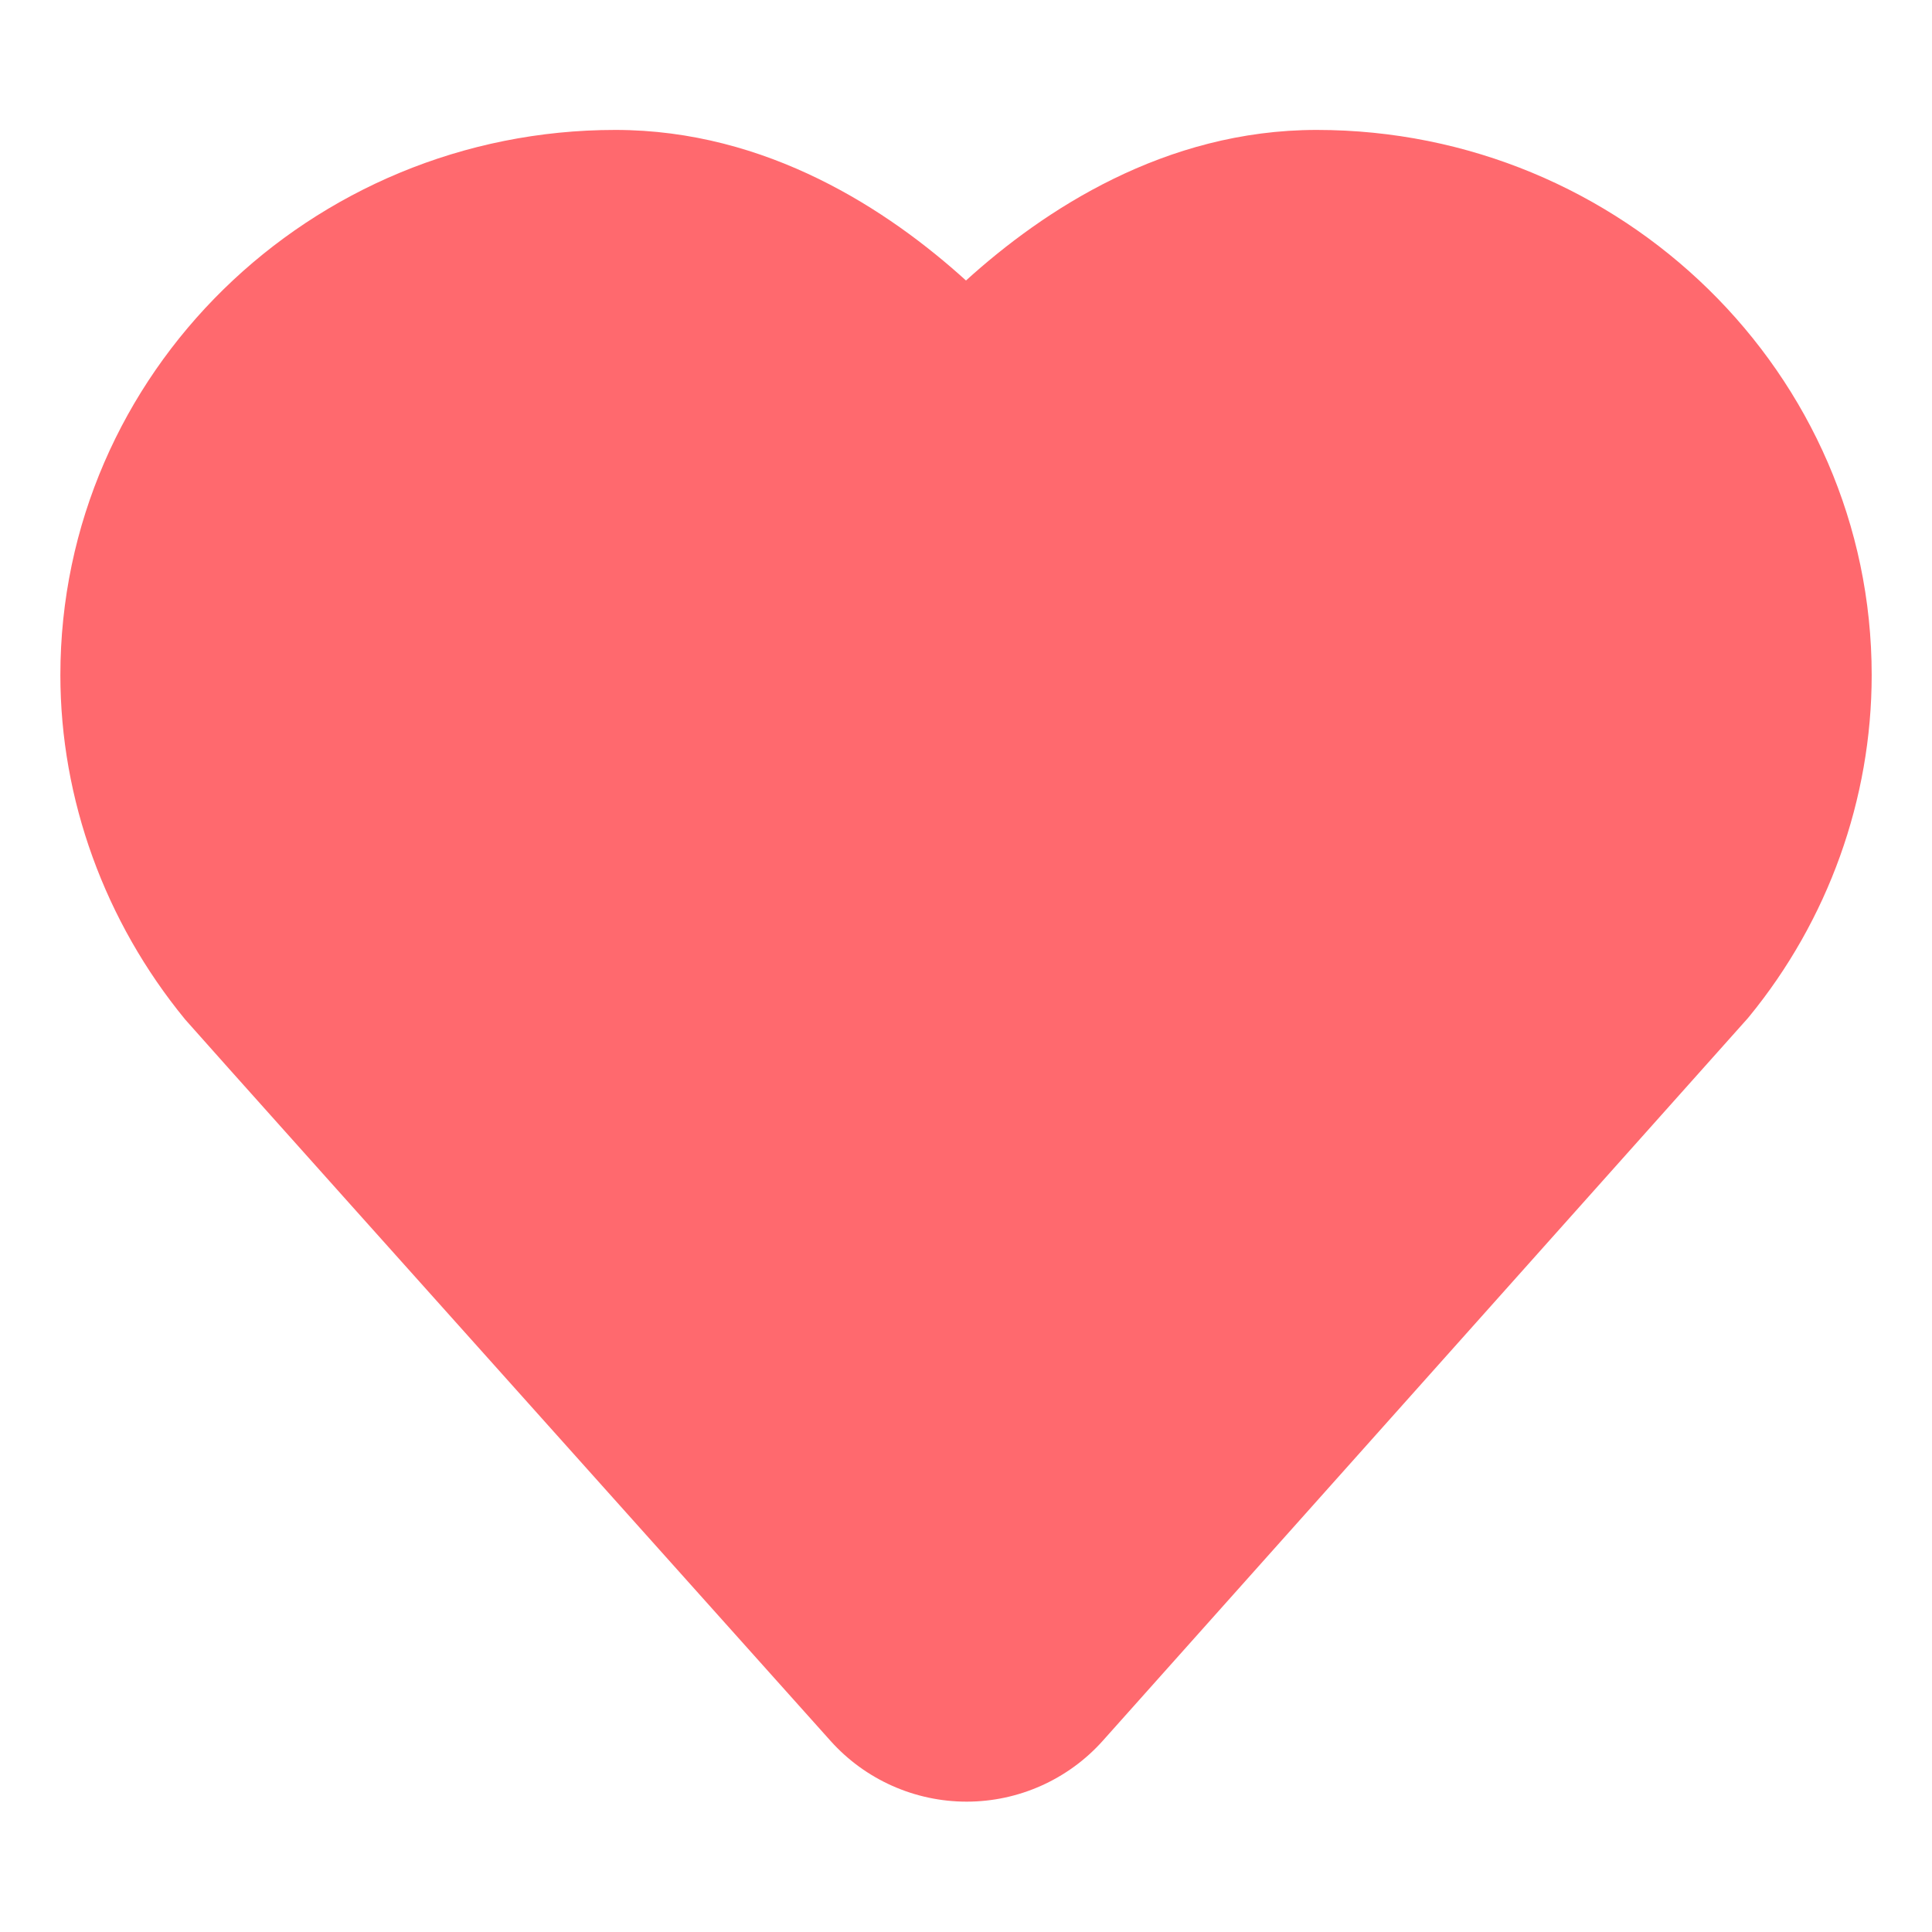
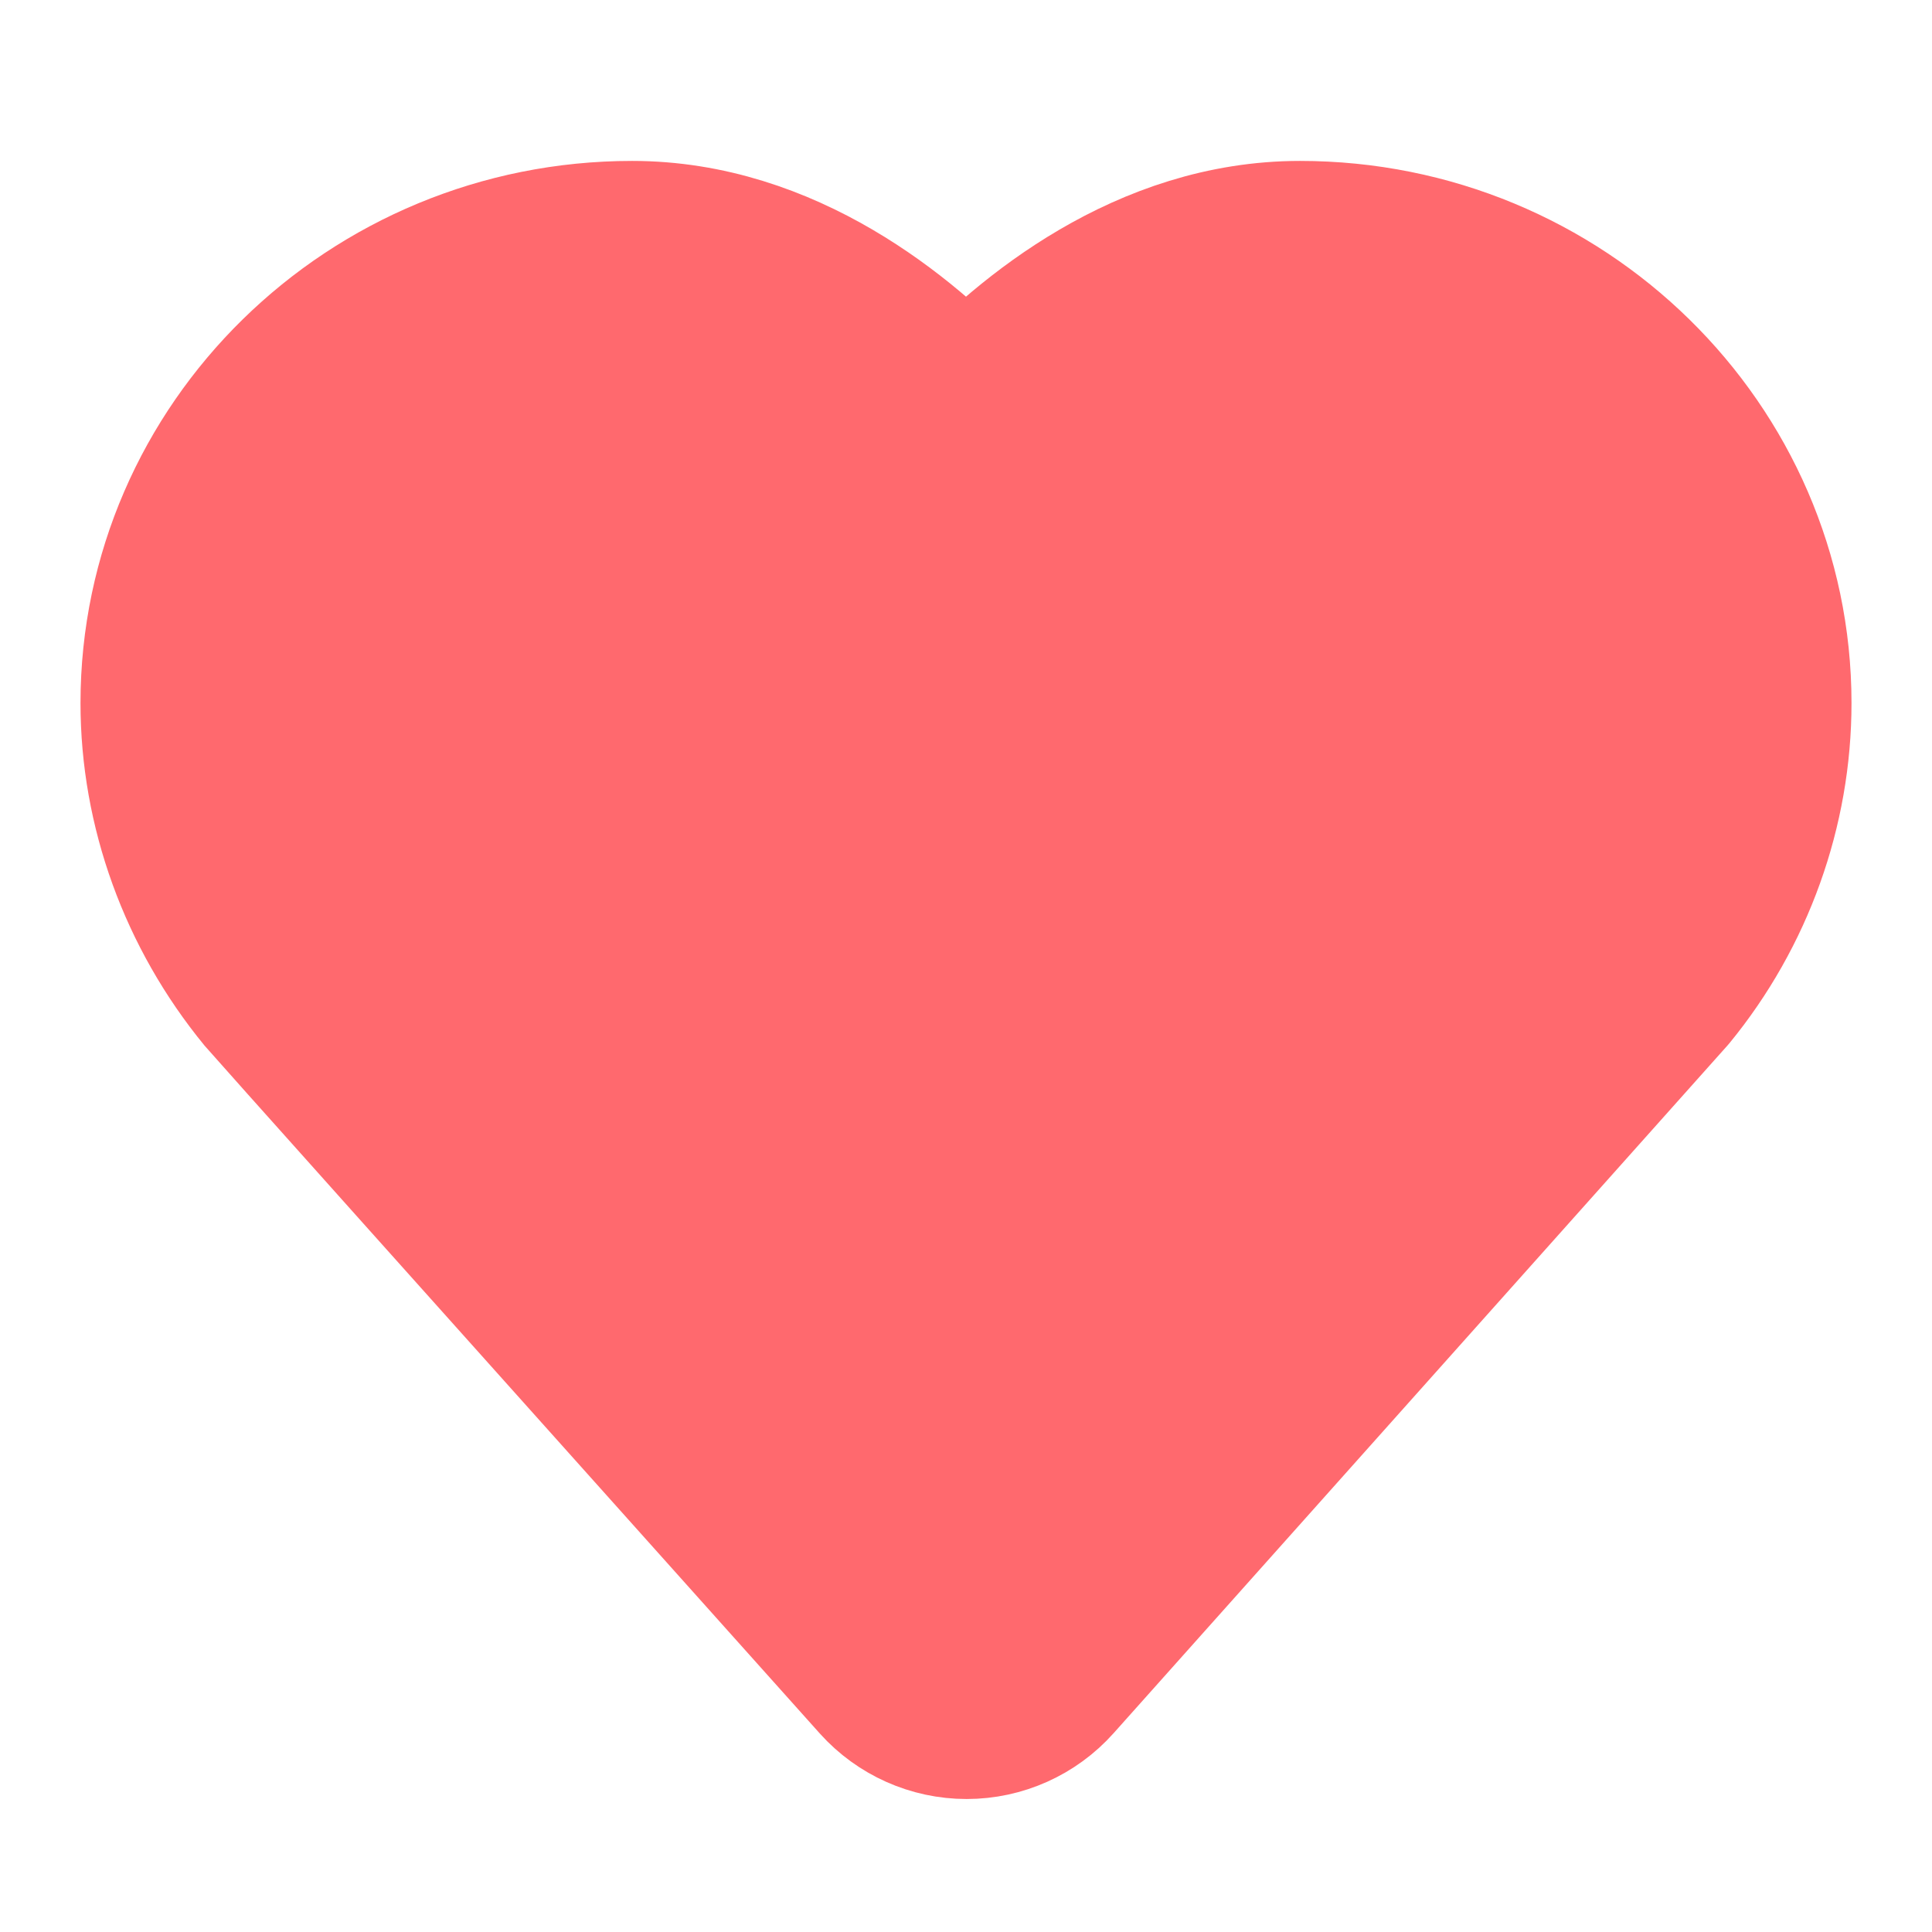
- <svg xmlns="http://www.w3.org/2000/svg" width="32" height="32" viewBox="0 0 32 32" fill="none">
-   <path fill-rule="evenodd" clip-rule="evenodd" d="M21.808 3.152C19.172 3.152 17.11 4.865 16 6.048C14.89 4.865 12.828 3.152 10.192 3.152C5.675 3.152 2 6.755 2 11.182C2 13.004 2.652 14.802 3.836 16.247C3.911 16.337 7.5 20.348 14.501 28.168C14.885 28.596 15.436 28.841 16.01 28.841H16.011C16.587 28.841 17.139 28.594 17.521 28.165L28.197 16.206C29.36 14.786 30.001 13.002 30.001 11.182C30.001 6.755 26.326 3.152 21.808 3.152" fill="#FF696E" />
-   <path fill-rule="evenodd" clip-rule="evenodd" d="M1 11.182C1 6.183 5.142 2.152 10.192 2.152C12.709 2.152 14.719 3.484 16 4.646C17.281 3.484 19.291 2.152 21.808 2.152C26.859 2.152 31.001 6.184 31.001 11.182C31.001 13.235 30.279 15.243 28.97 16.84C28.962 16.851 28.952 16.861 28.943 16.872L18.267 28.831L18.267 28.831C17.695 29.472 16.873 29.841 16.011 29.841H16.01C15.151 29.841 14.33 29.475 13.757 28.835L13.756 28.834C6.77 21.032 3.158 16.995 3.067 16.886L3.063 16.881L3.063 16.881C1.736 15.262 1 13.241 1 11.182ZM10.192 4.152C6.208 4.152 3 7.326 3 11.182C3 12.764 3.566 14.337 4.605 15.607C4.606 15.608 4.614 15.617 4.632 15.638C4.659 15.667 4.704 15.719 4.776 15.799C4.894 15.932 5.068 16.126 5.296 16.381C5.752 16.892 6.426 17.646 7.317 18.642C9.098 20.633 11.745 23.59 15.246 27.5C15.44 27.717 15.72 27.841 16.01 27.841H16.011C16.302 27.841 16.582 27.716 16.775 27.499C16.775 27.499 16.775 27.499 16.776 27.499L27.436 15.556C28.446 14.316 29.001 12.762 29.001 11.182C29.001 7.326 25.793 4.152 21.808 4.152C19.599 4.152 17.787 5.604 16.729 6.732C16.54 6.933 16.276 7.048 16 7.048C15.724 7.048 15.46 6.933 15.271 6.732C14.213 5.604 12.401 4.152 10.192 4.152Z" fill="#FF696E" />
+ <svg xmlns="http://www.w3.org/2000/svg" width="24" height="24" viewBox="0 0 24 24" fill="none">
+   <path fill-rule="evenodd" clip-rule="evenodd" d="M16.149 2.999C14.266 2.999 12.793 4.222 12 5.067C11.207 4.222 9.734 2.999 7.852 2.999C4.625 2.999 2 5.572 2 8.734C2 10.036 2.465 11.32 3.312 12.352C3.365 12.416 5.928 15.281 10.929 20.867C11.204 21.173 11.597 21.348 12.007 21.348H12.008C12.42 21.348 12.813 21.172 13.087 20.865L20.712 12.323C21.543 11.309 22 10.034 22 8.734C22 5.572 19.376 2.999 16.149 2.999" fill="#FF696E" />
+   <path d="M16.149 2.999C14.266 2.999 12.793 4.222 12 5.067C11.207 4.222 9.734 2.999 7.852 2.999C4.625 2.999 2 5.572 2 8.734C2 10.036 2.465 11.32 3.312 12.352C3.365 12.416 5.928 15.281 10.929 20.867C11.204 21.173 11.597 21.348 12.007 21.348H12.008C12.42 21.348 12.813 21.172 13.087 20.865L20.712 12.323C21.543 11.309 22 10.034 22 8.734C22 5.572 19.376 2.999 16.149 2.999" stroke="#FF696E" stroke-width="2" stroke-linejoin="round" />
</svg>
